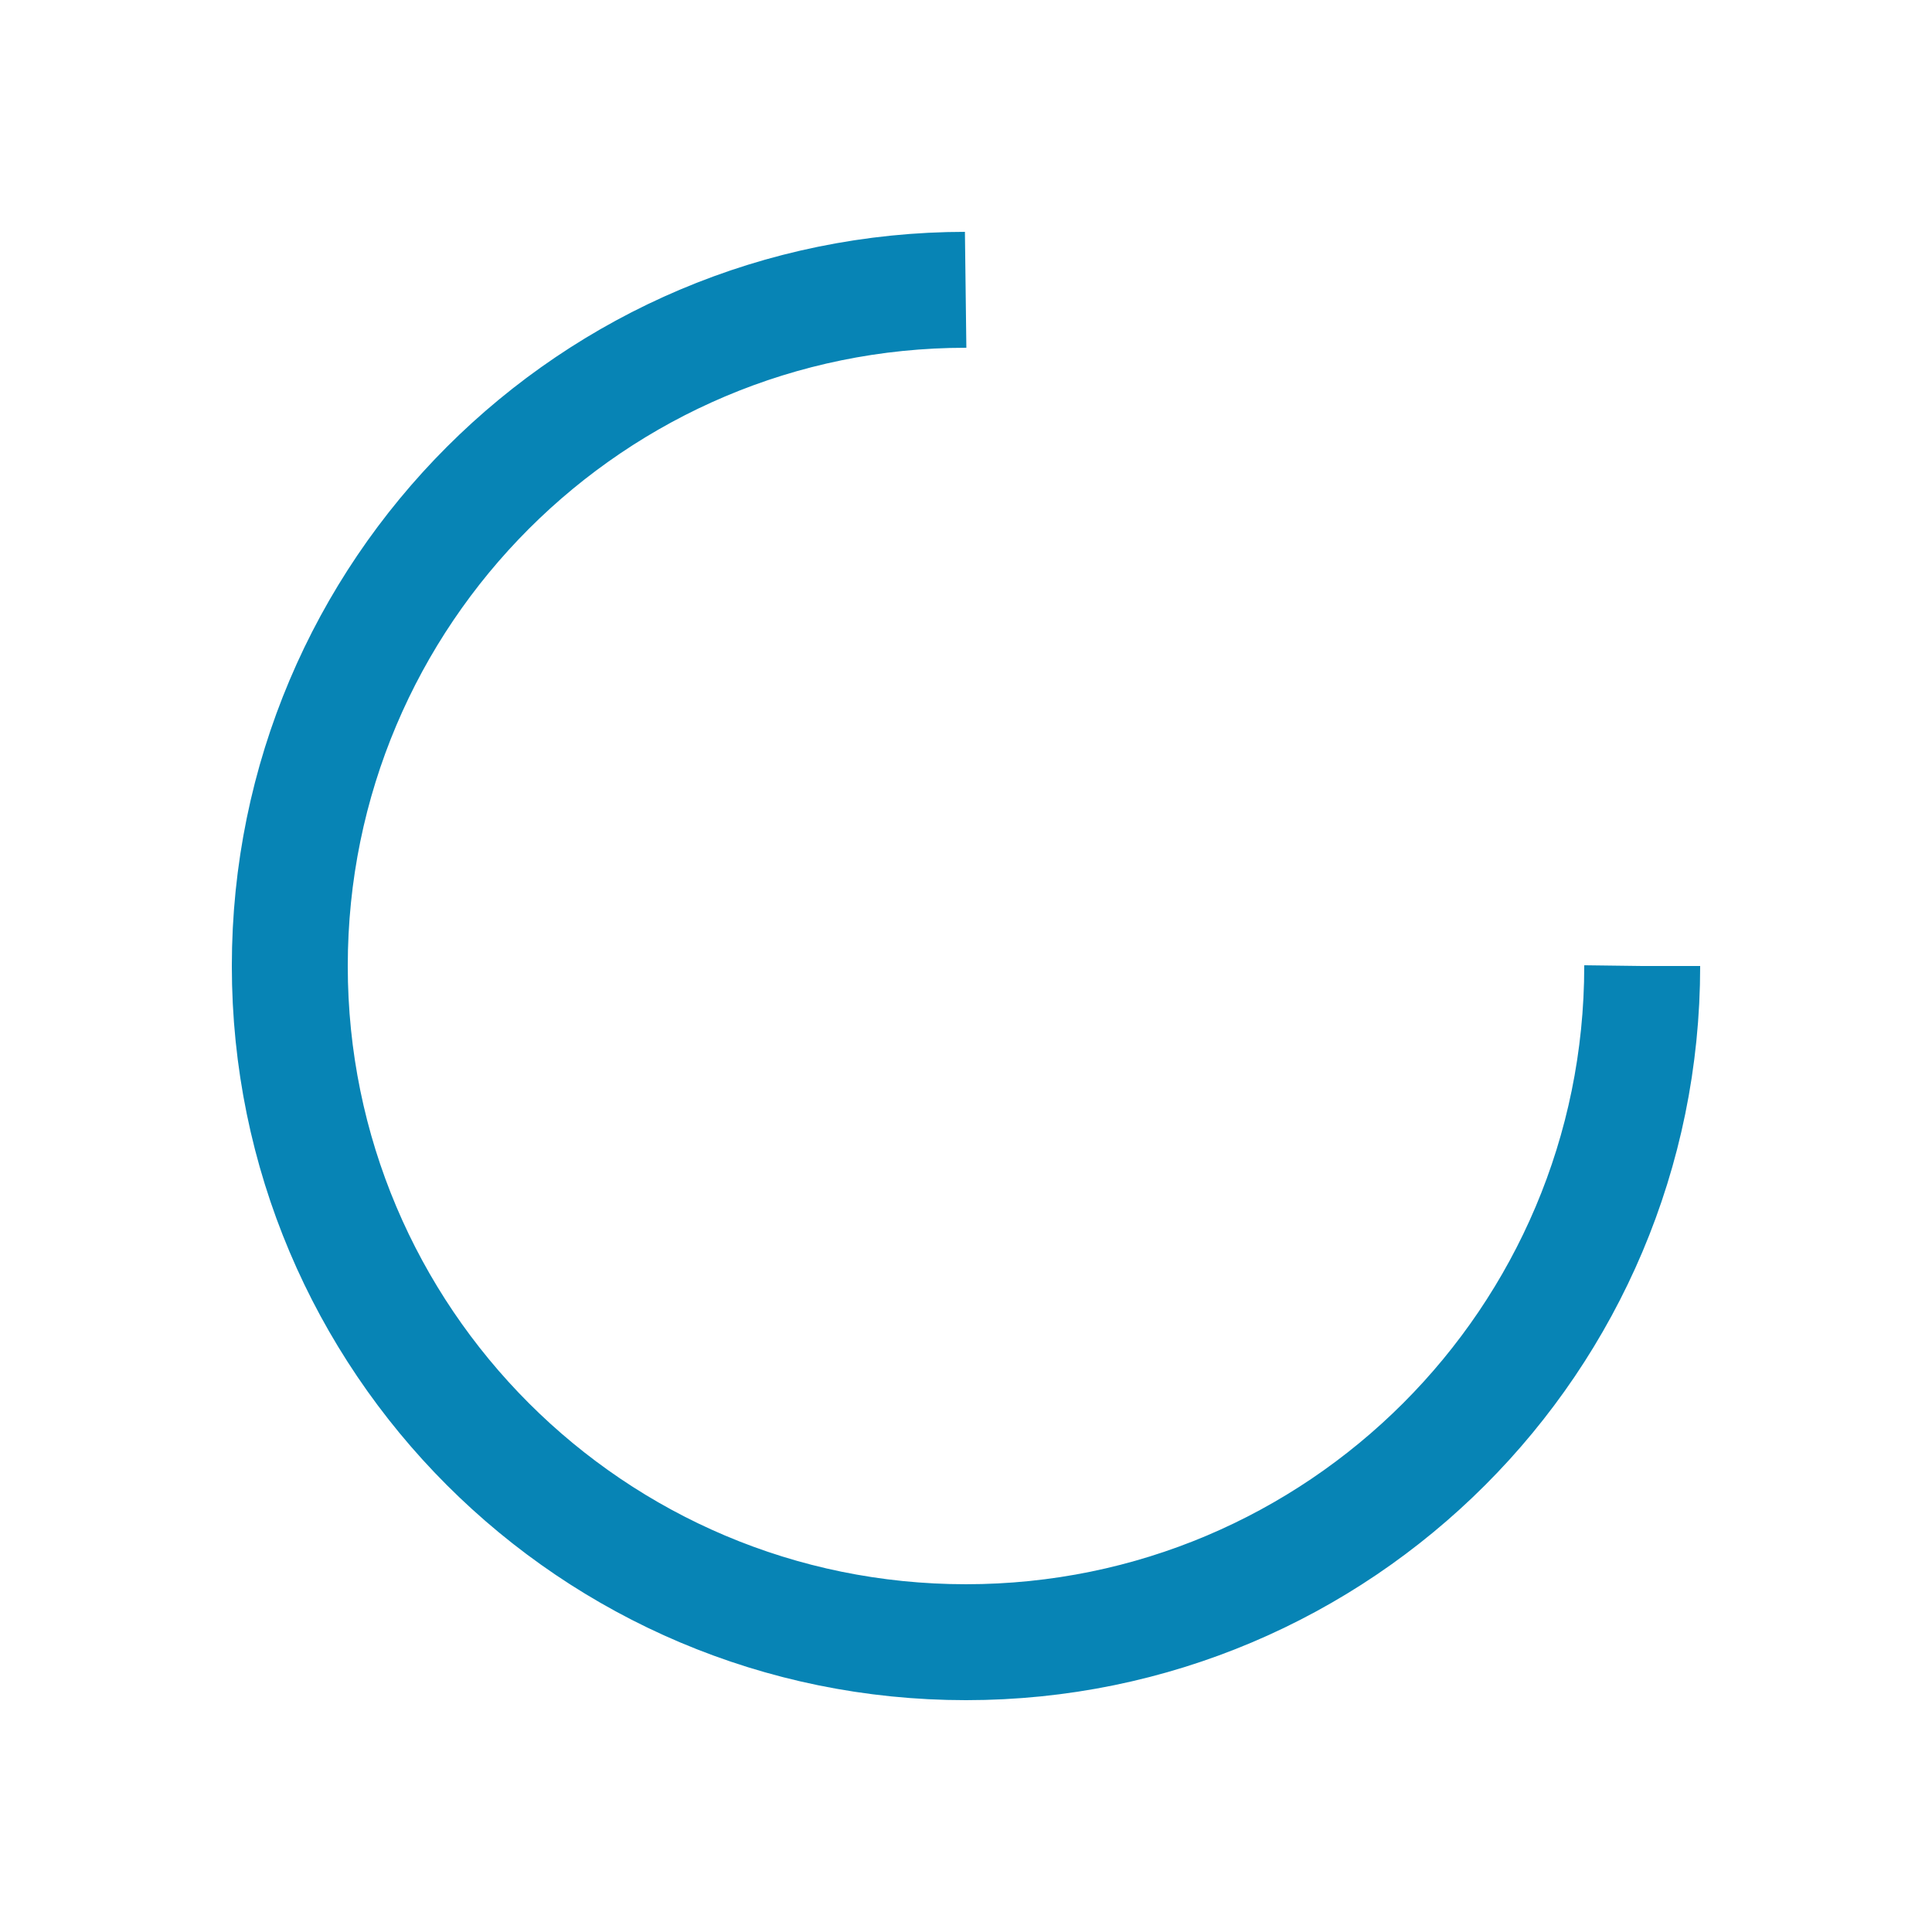
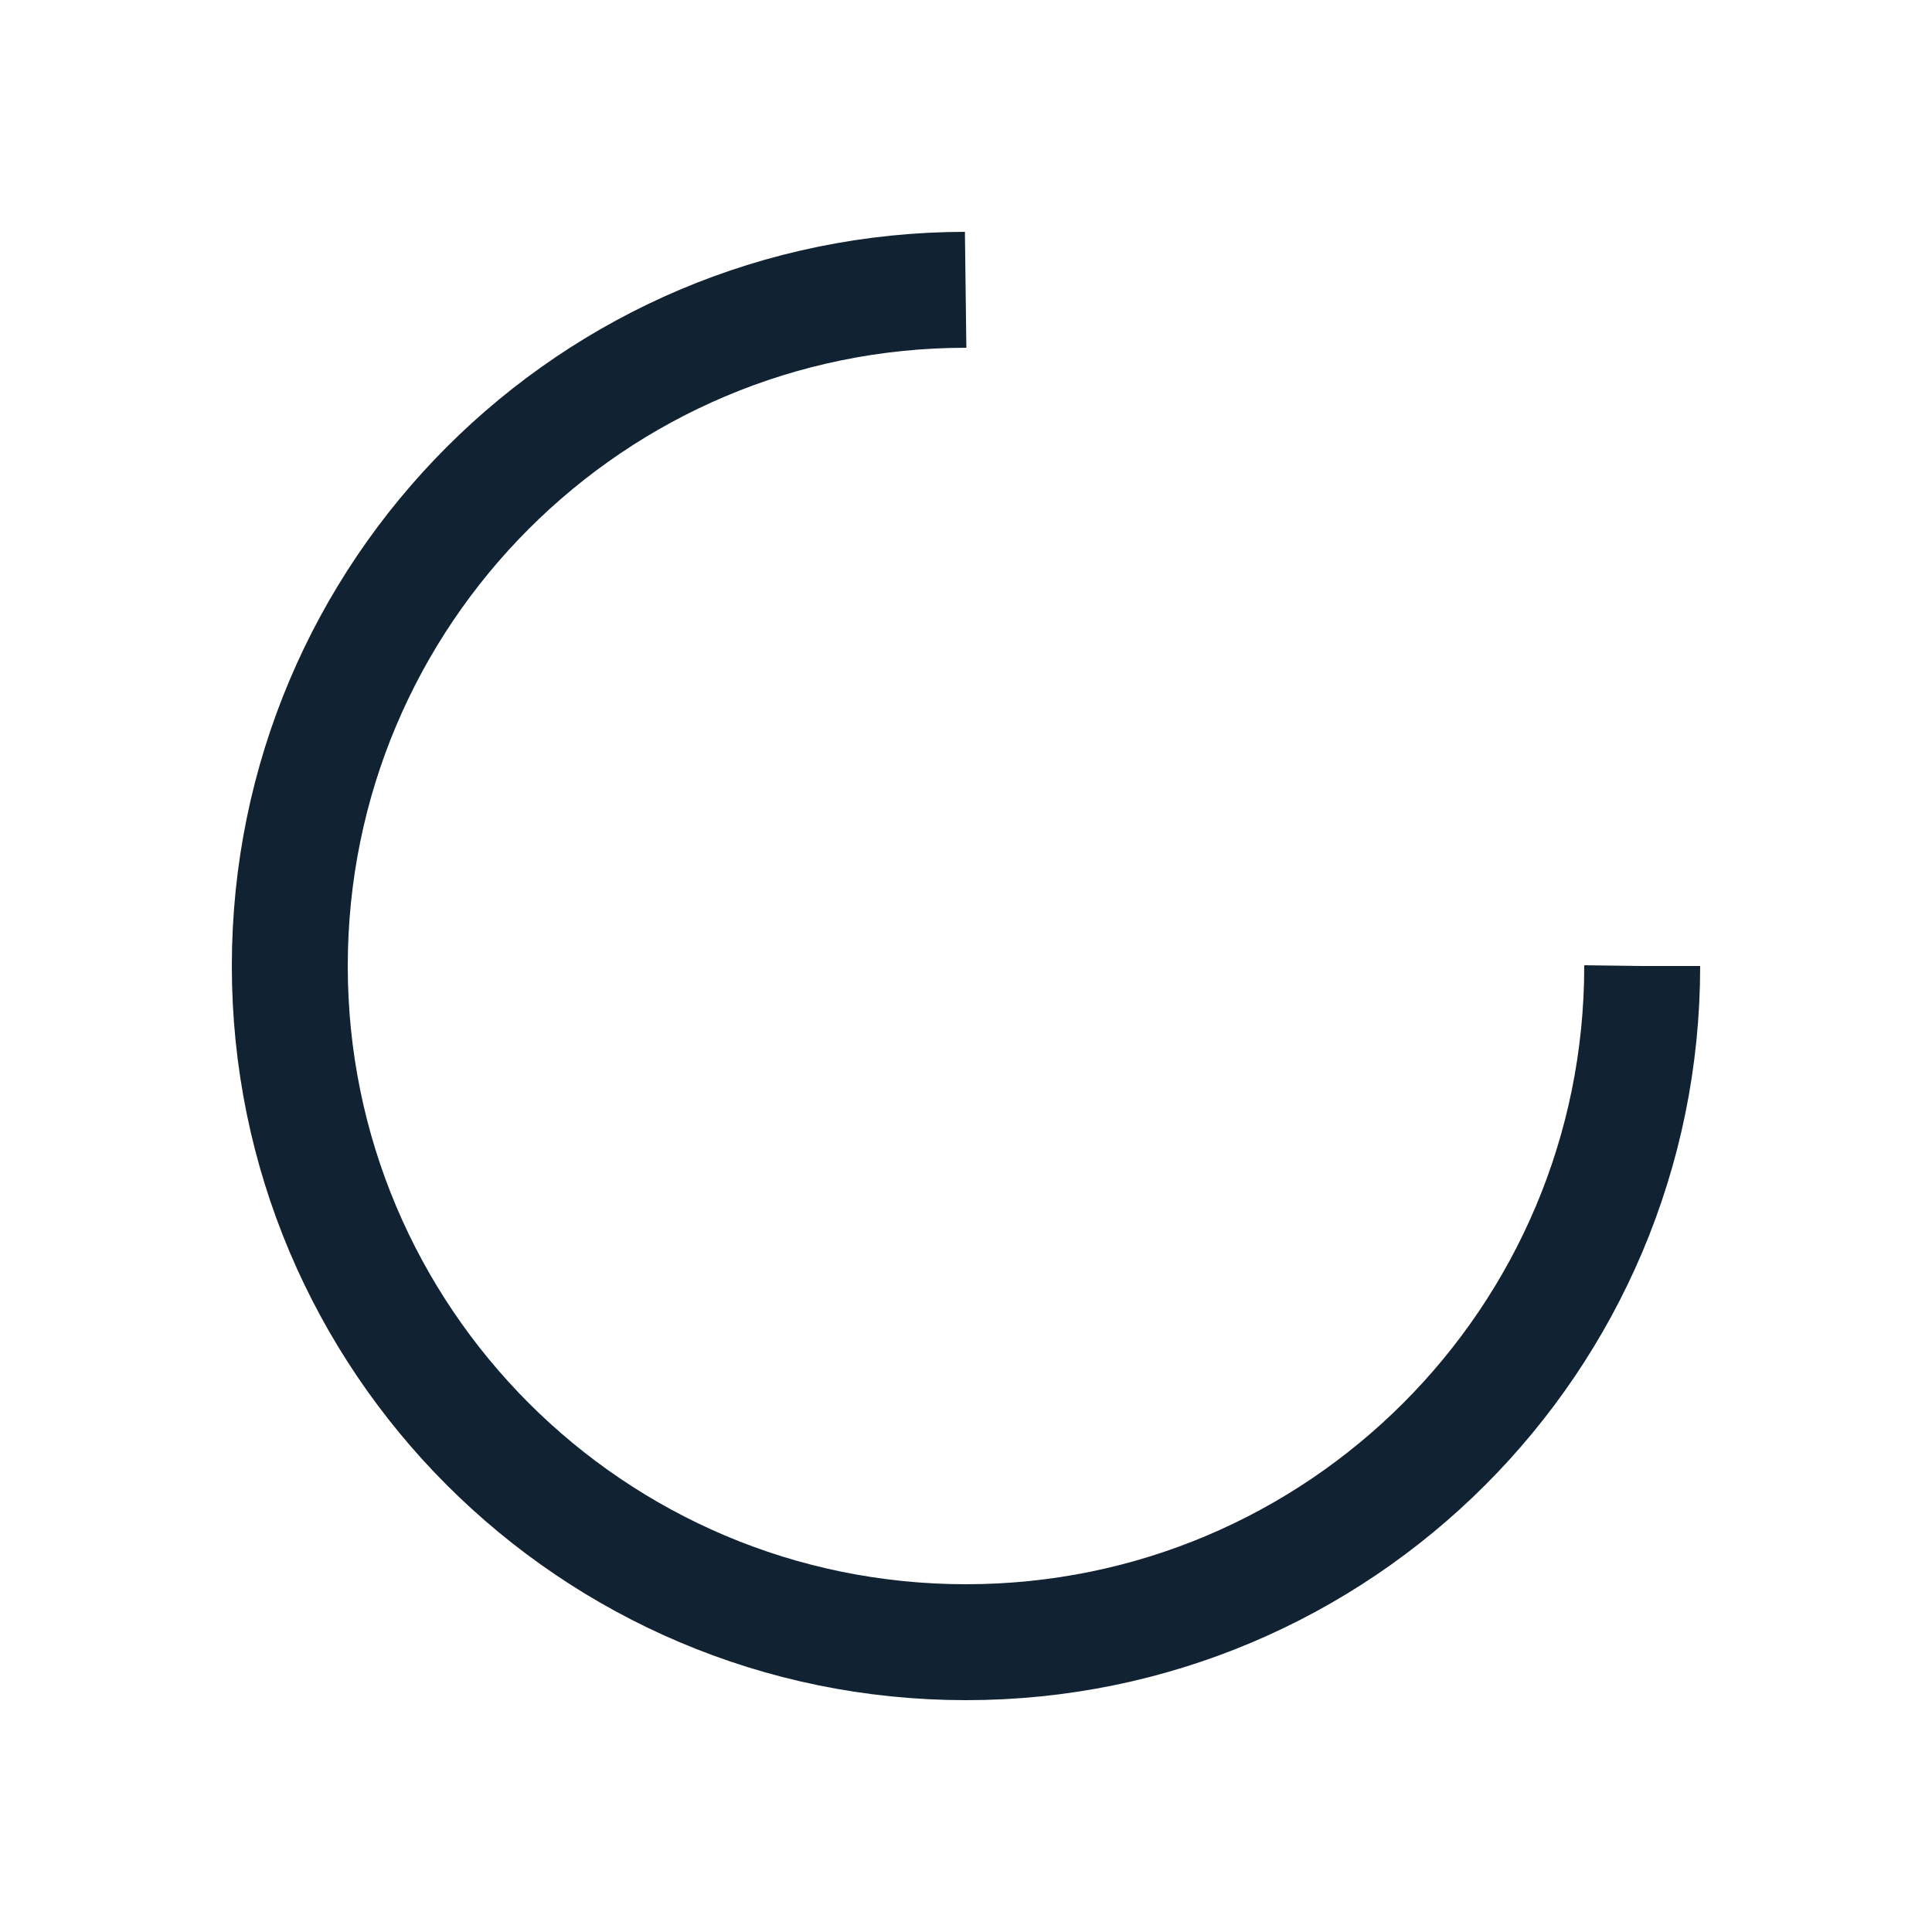
<svg xmlns="http://www.w3.org/2000/svg" width="200px" height="200px" viewBox="0 0 100 100" preserveAspectRatio="xMidYMid" class="lds-rolling" style="background: rgba(0, 0, 0, 0) none repeat scroll 0% 0%;" version="1.1" id="svg925">
  <defs id="defs929" />
-   <circle cx="50" cy="50" fill="none" ng-attr-stroke="{{config.color}}" ng-attr-stroke-width="{{config.width}}" ng-attr-r="{{config.radius}}" ng-attr-stroke-dasharray="{{config.dasharray}}" stroke="#112233" stroke-width="6" r="35" stroke-dasharray="164.934 56.978" id="circle923" style="stroke:#0784b5;stroke-opacity:1">
+   <circle cx="50" cy="50" fill="none" ng-attr-stroke="{{config.color}}" ng-attr-stroke-width="{{config.width}}" ng-attr-r="{{config.radius}}" ng-attr-stroke-dasharray="{{config.dasharray}}" stroke="#112233" stroke-width="6" r="35" stroke-dasharray="164.934 56.978" id="circle923" style="stroke:#112233;stroke-opacity:1">
    <animateTransform attributeName="transform" type="rotate" calcMode="linear" values="0 50 50;360 50 50" keyTimes="0;1" dur="1s" begin="0s" repeatCount="indefinite" />
  </circle>
</svg>
